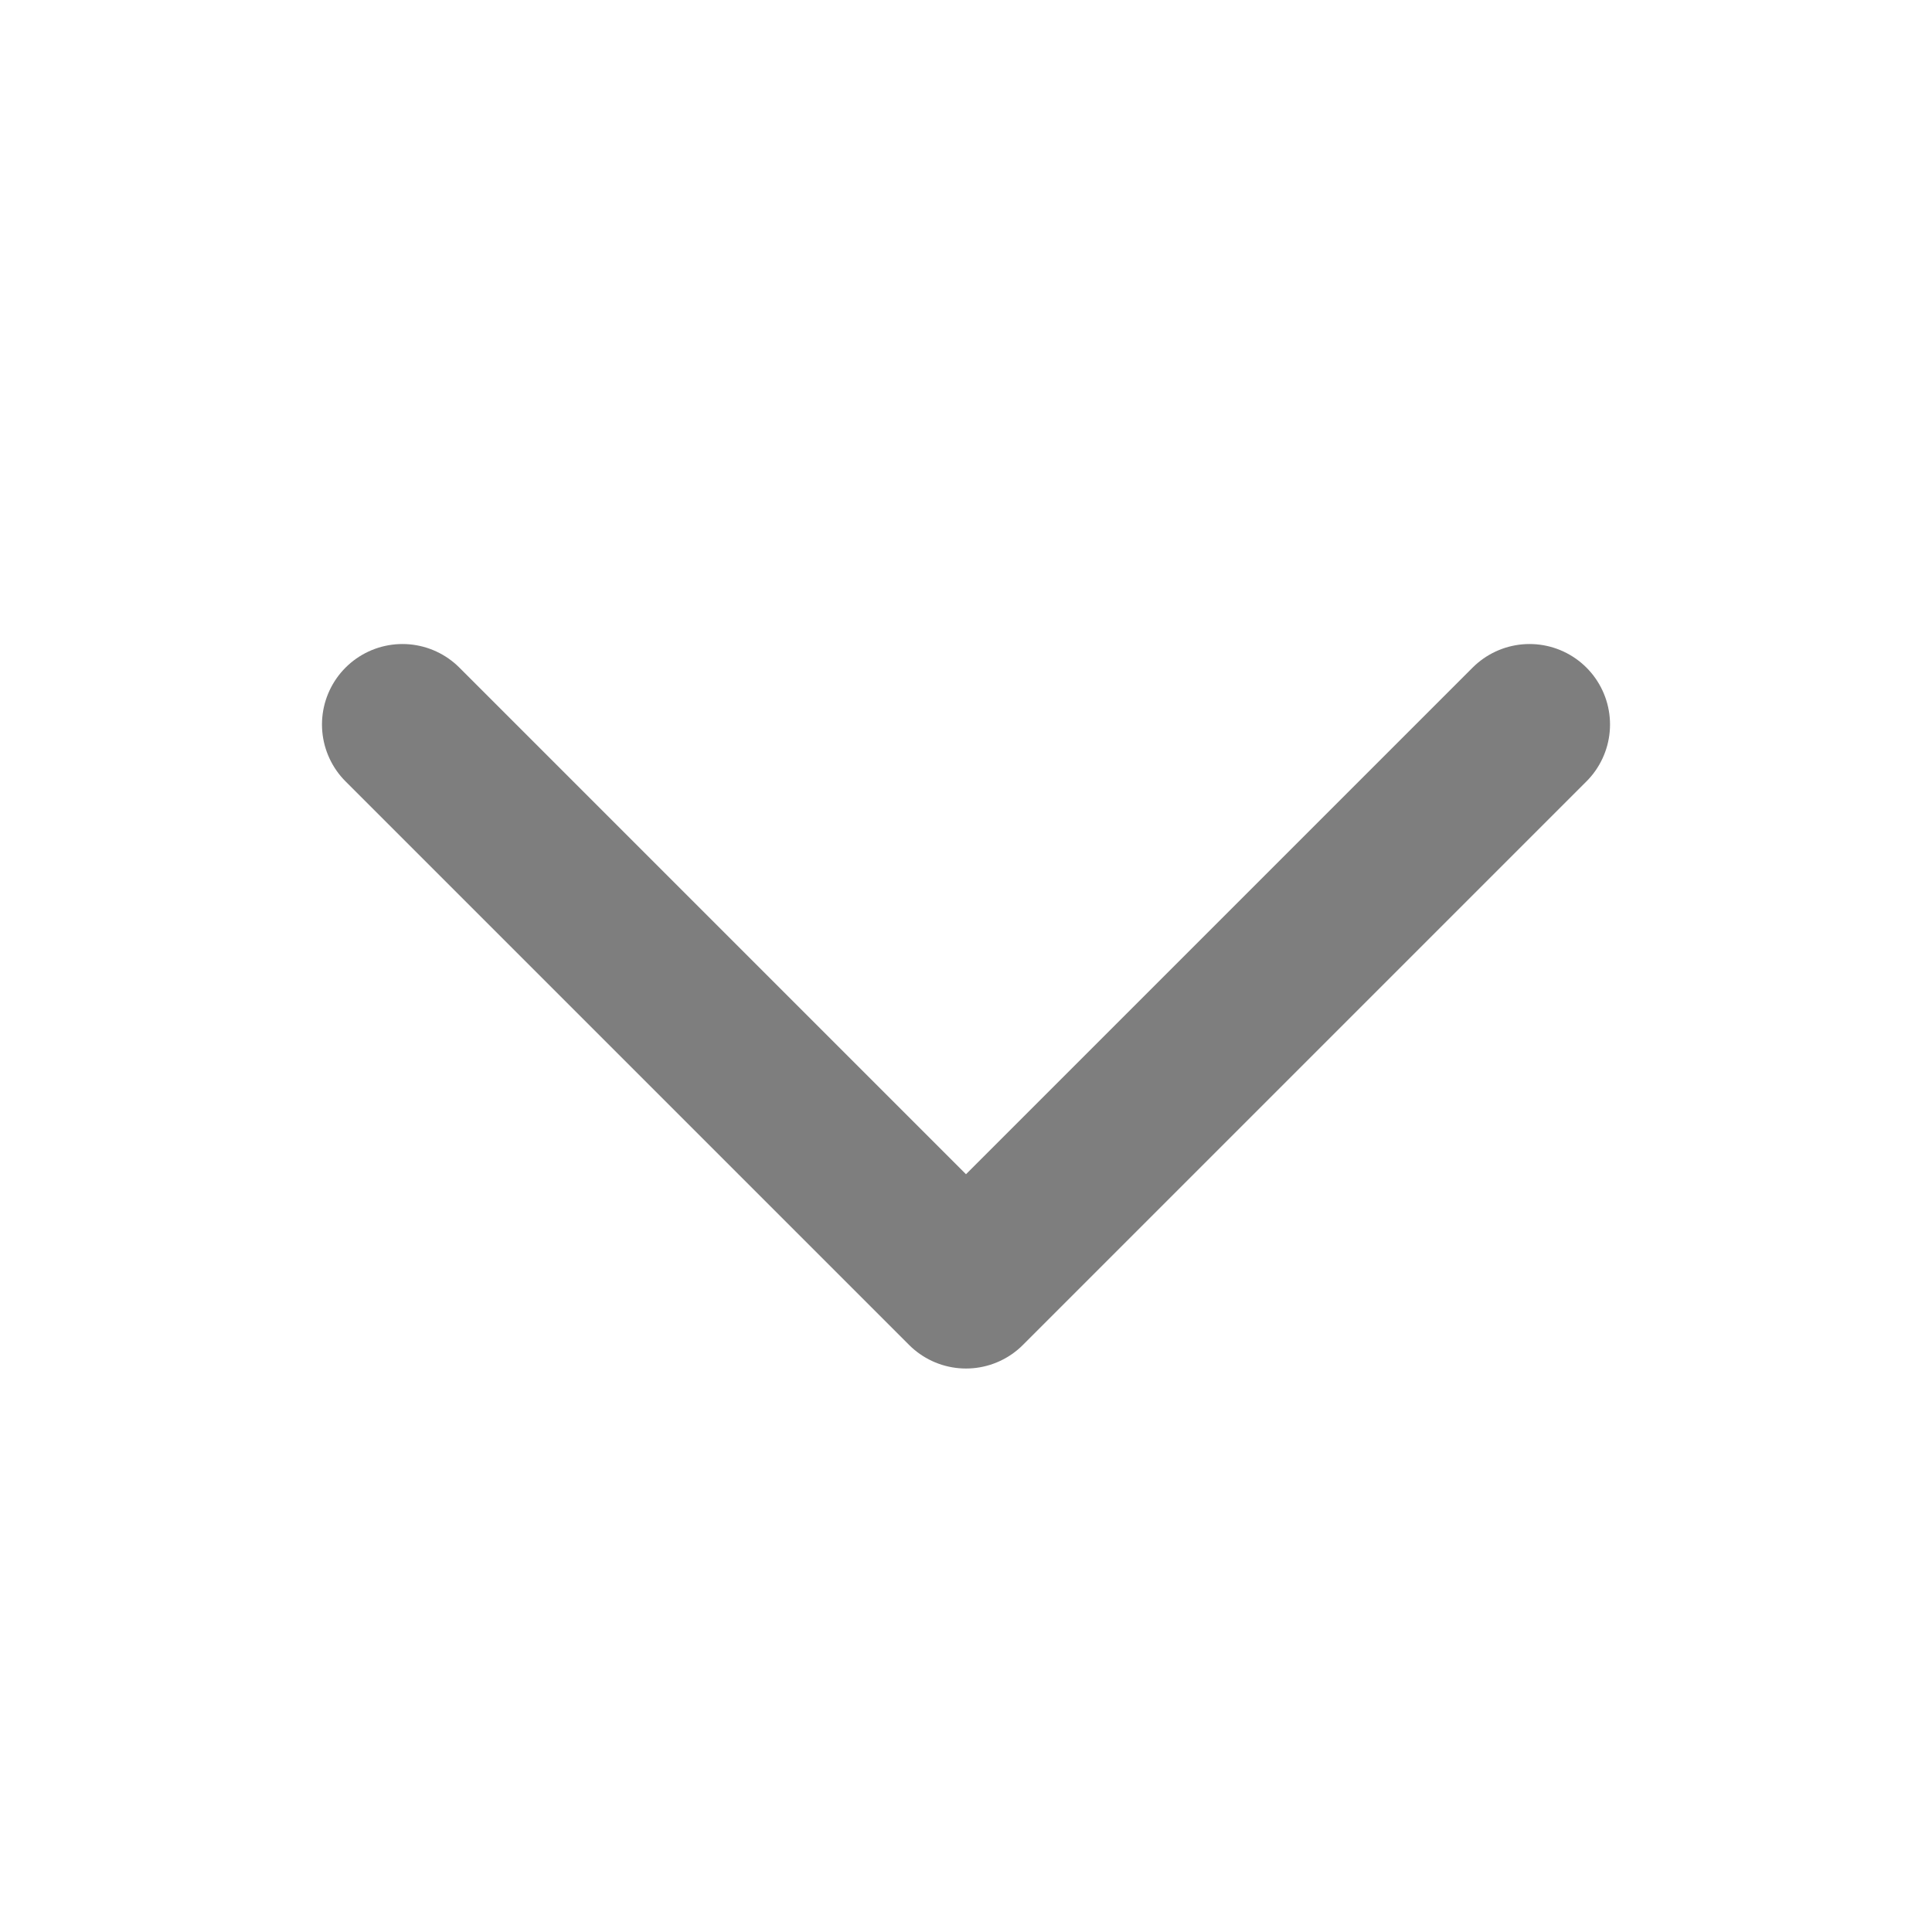
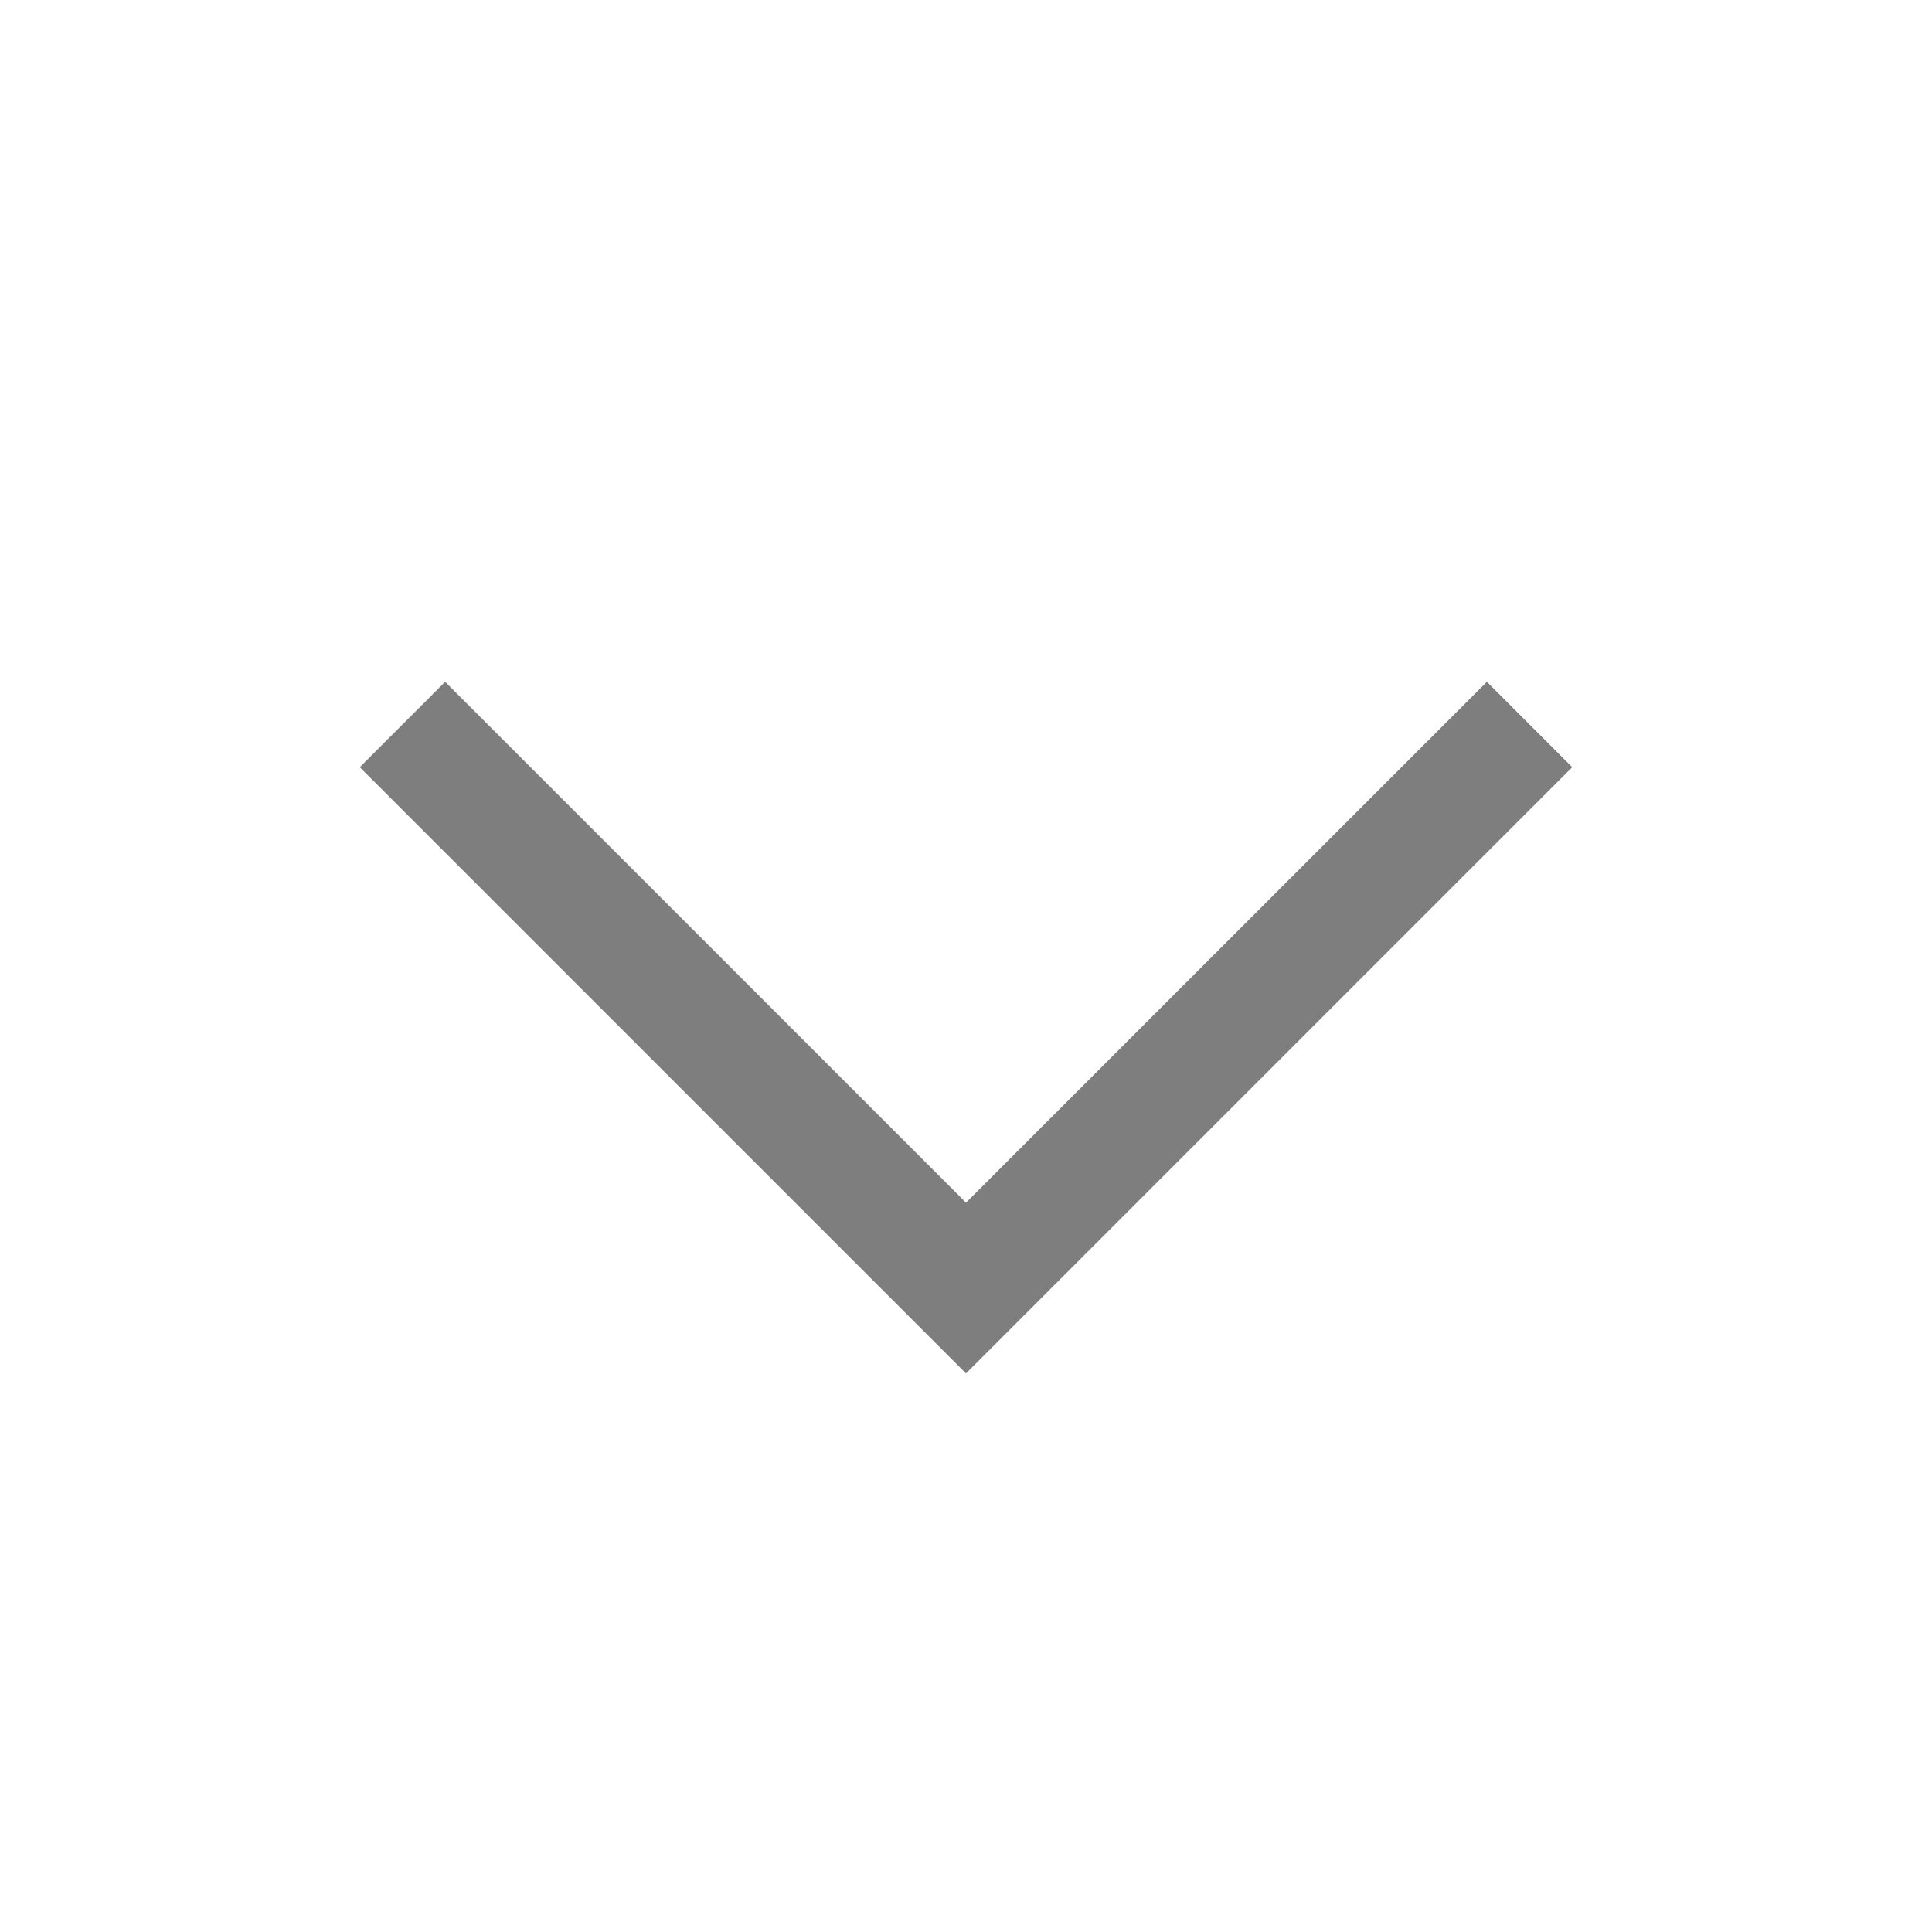
<svg xmlns="http://www.w3.org/2000/svg" width="16" height="16" viewBox="0 0 16 16" fill="none">
-   <path d="M12.667 6L8 10.667L3.333 6" stroke="#7E7E7E" stroke-width="1.333" stroke-linecap="round" stroke-linejoin="round" />
+   <path d="M12.667 6L8 10.667L3.333 6" stroke="#7E7E7E" strokeWidth="1.333" strokeLinecap="round" strokeLinejoin="round" />
</svg>
